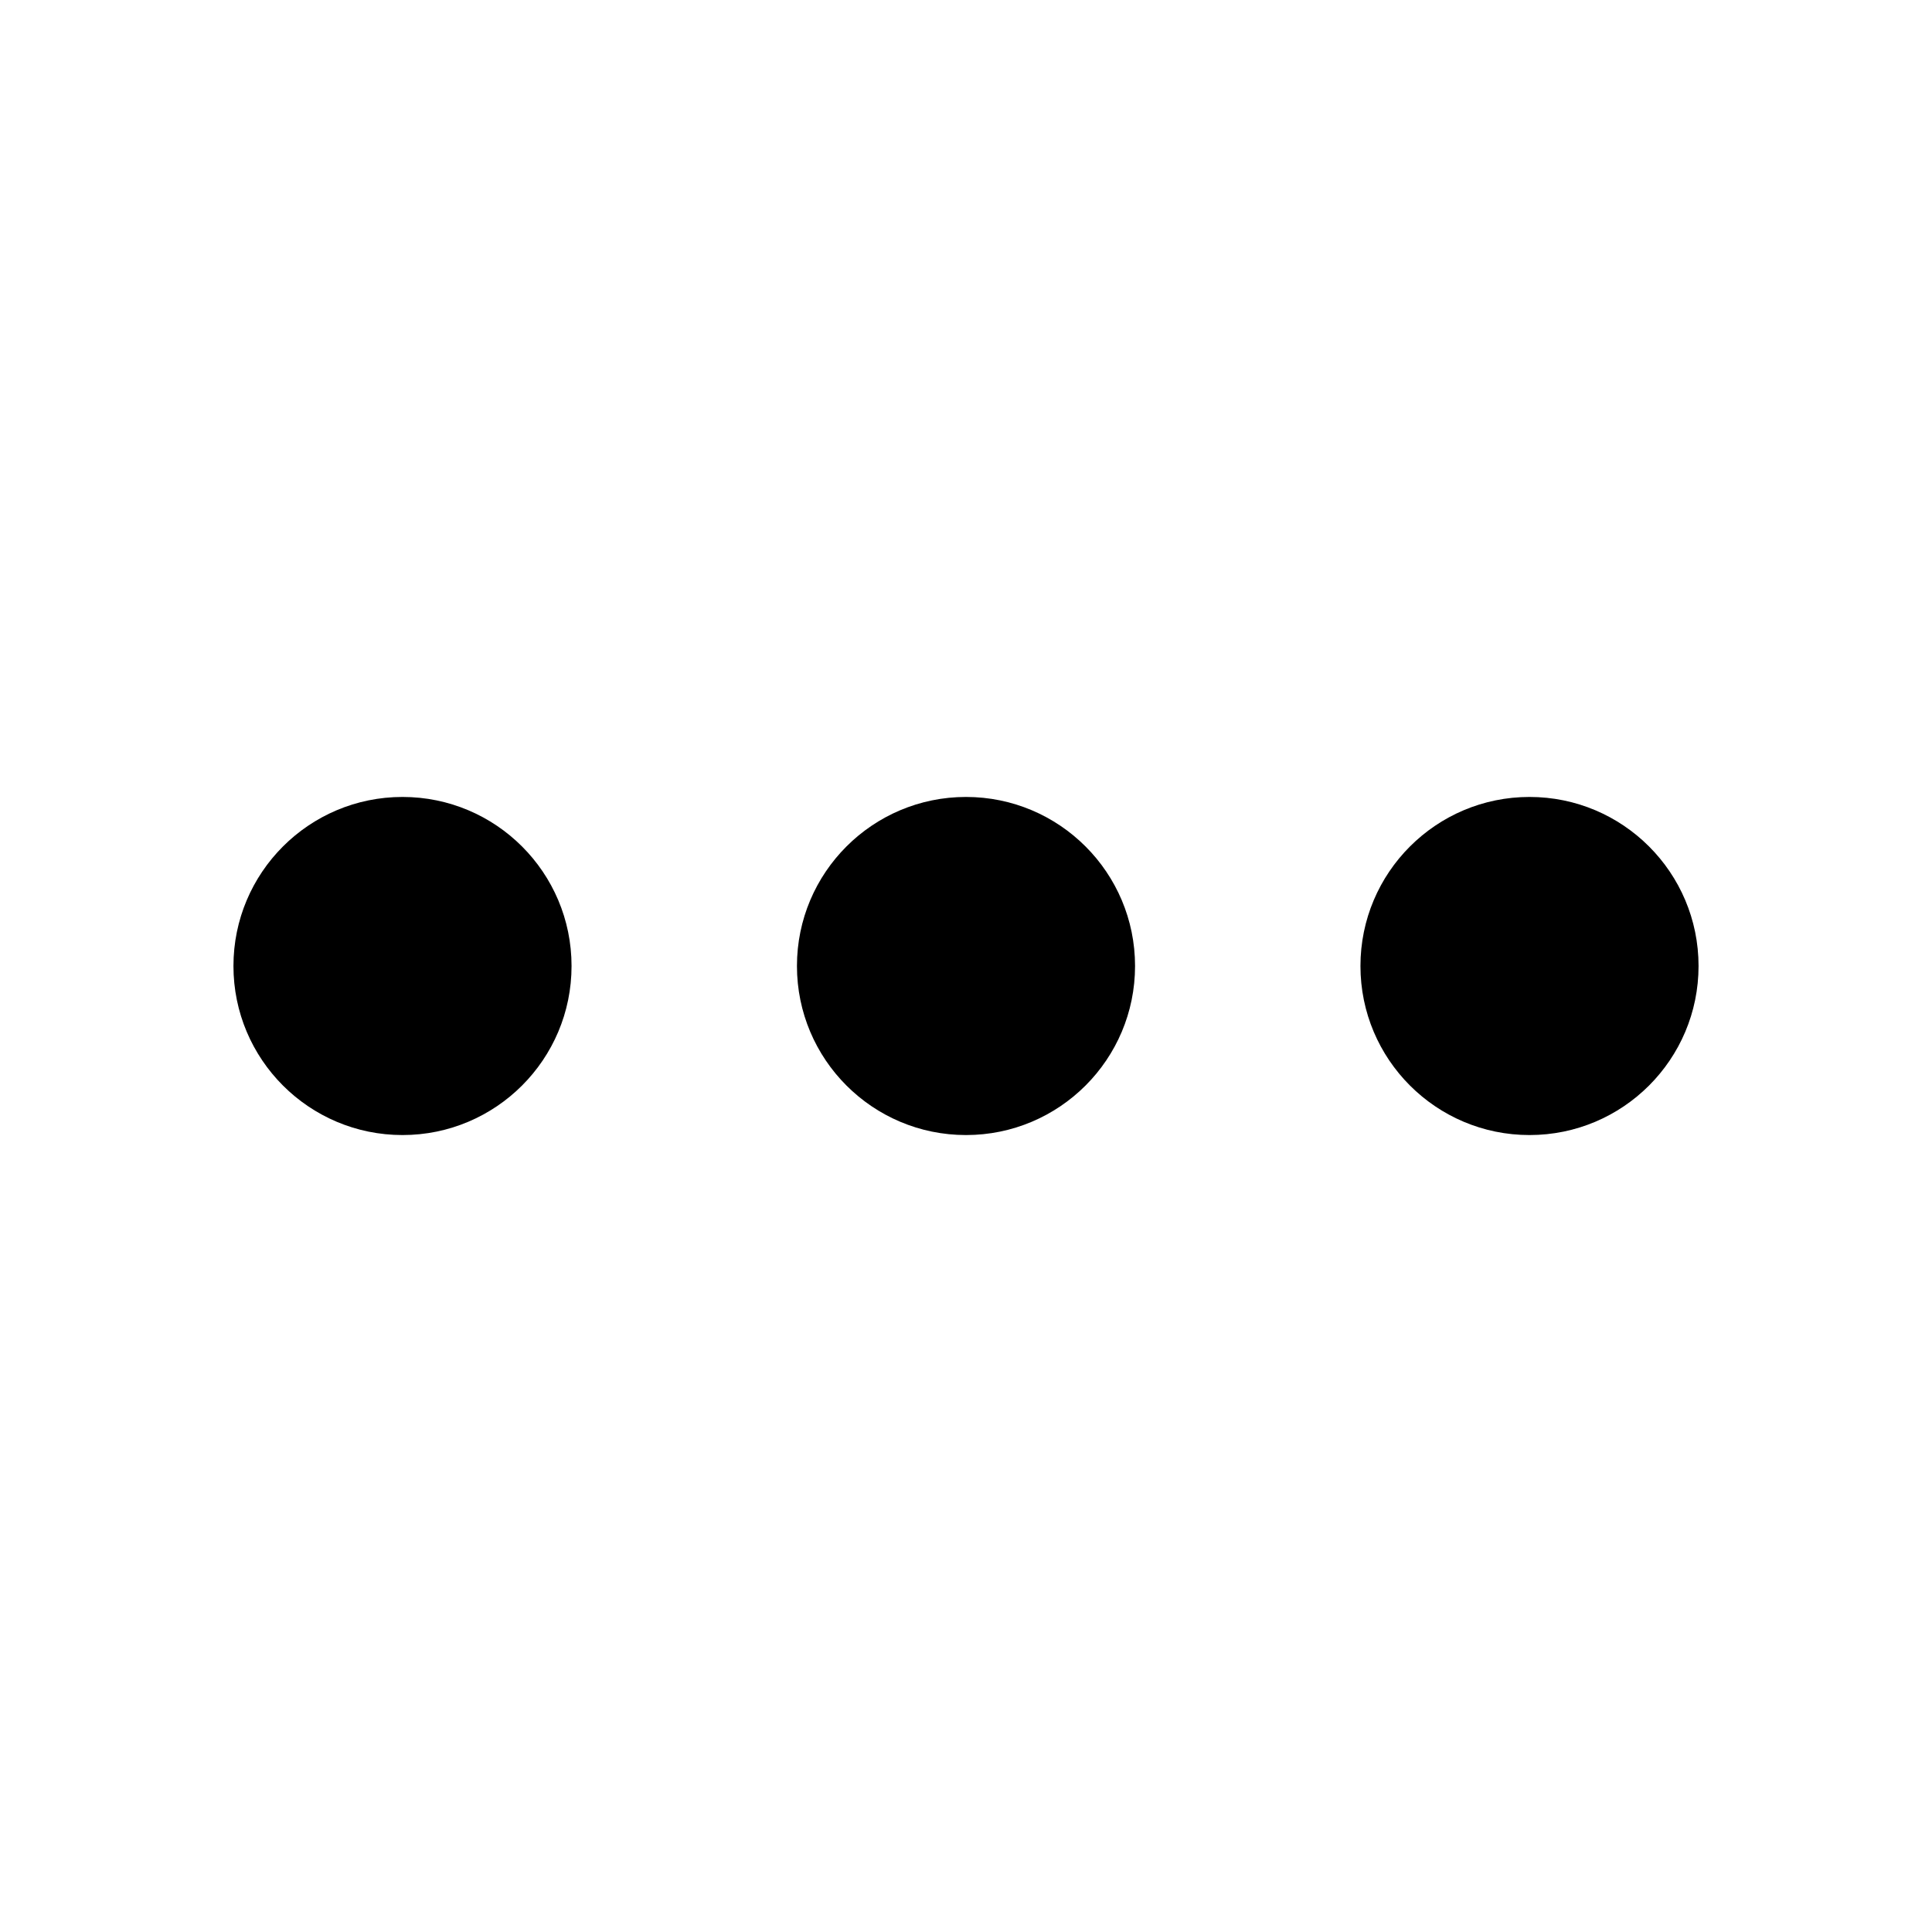
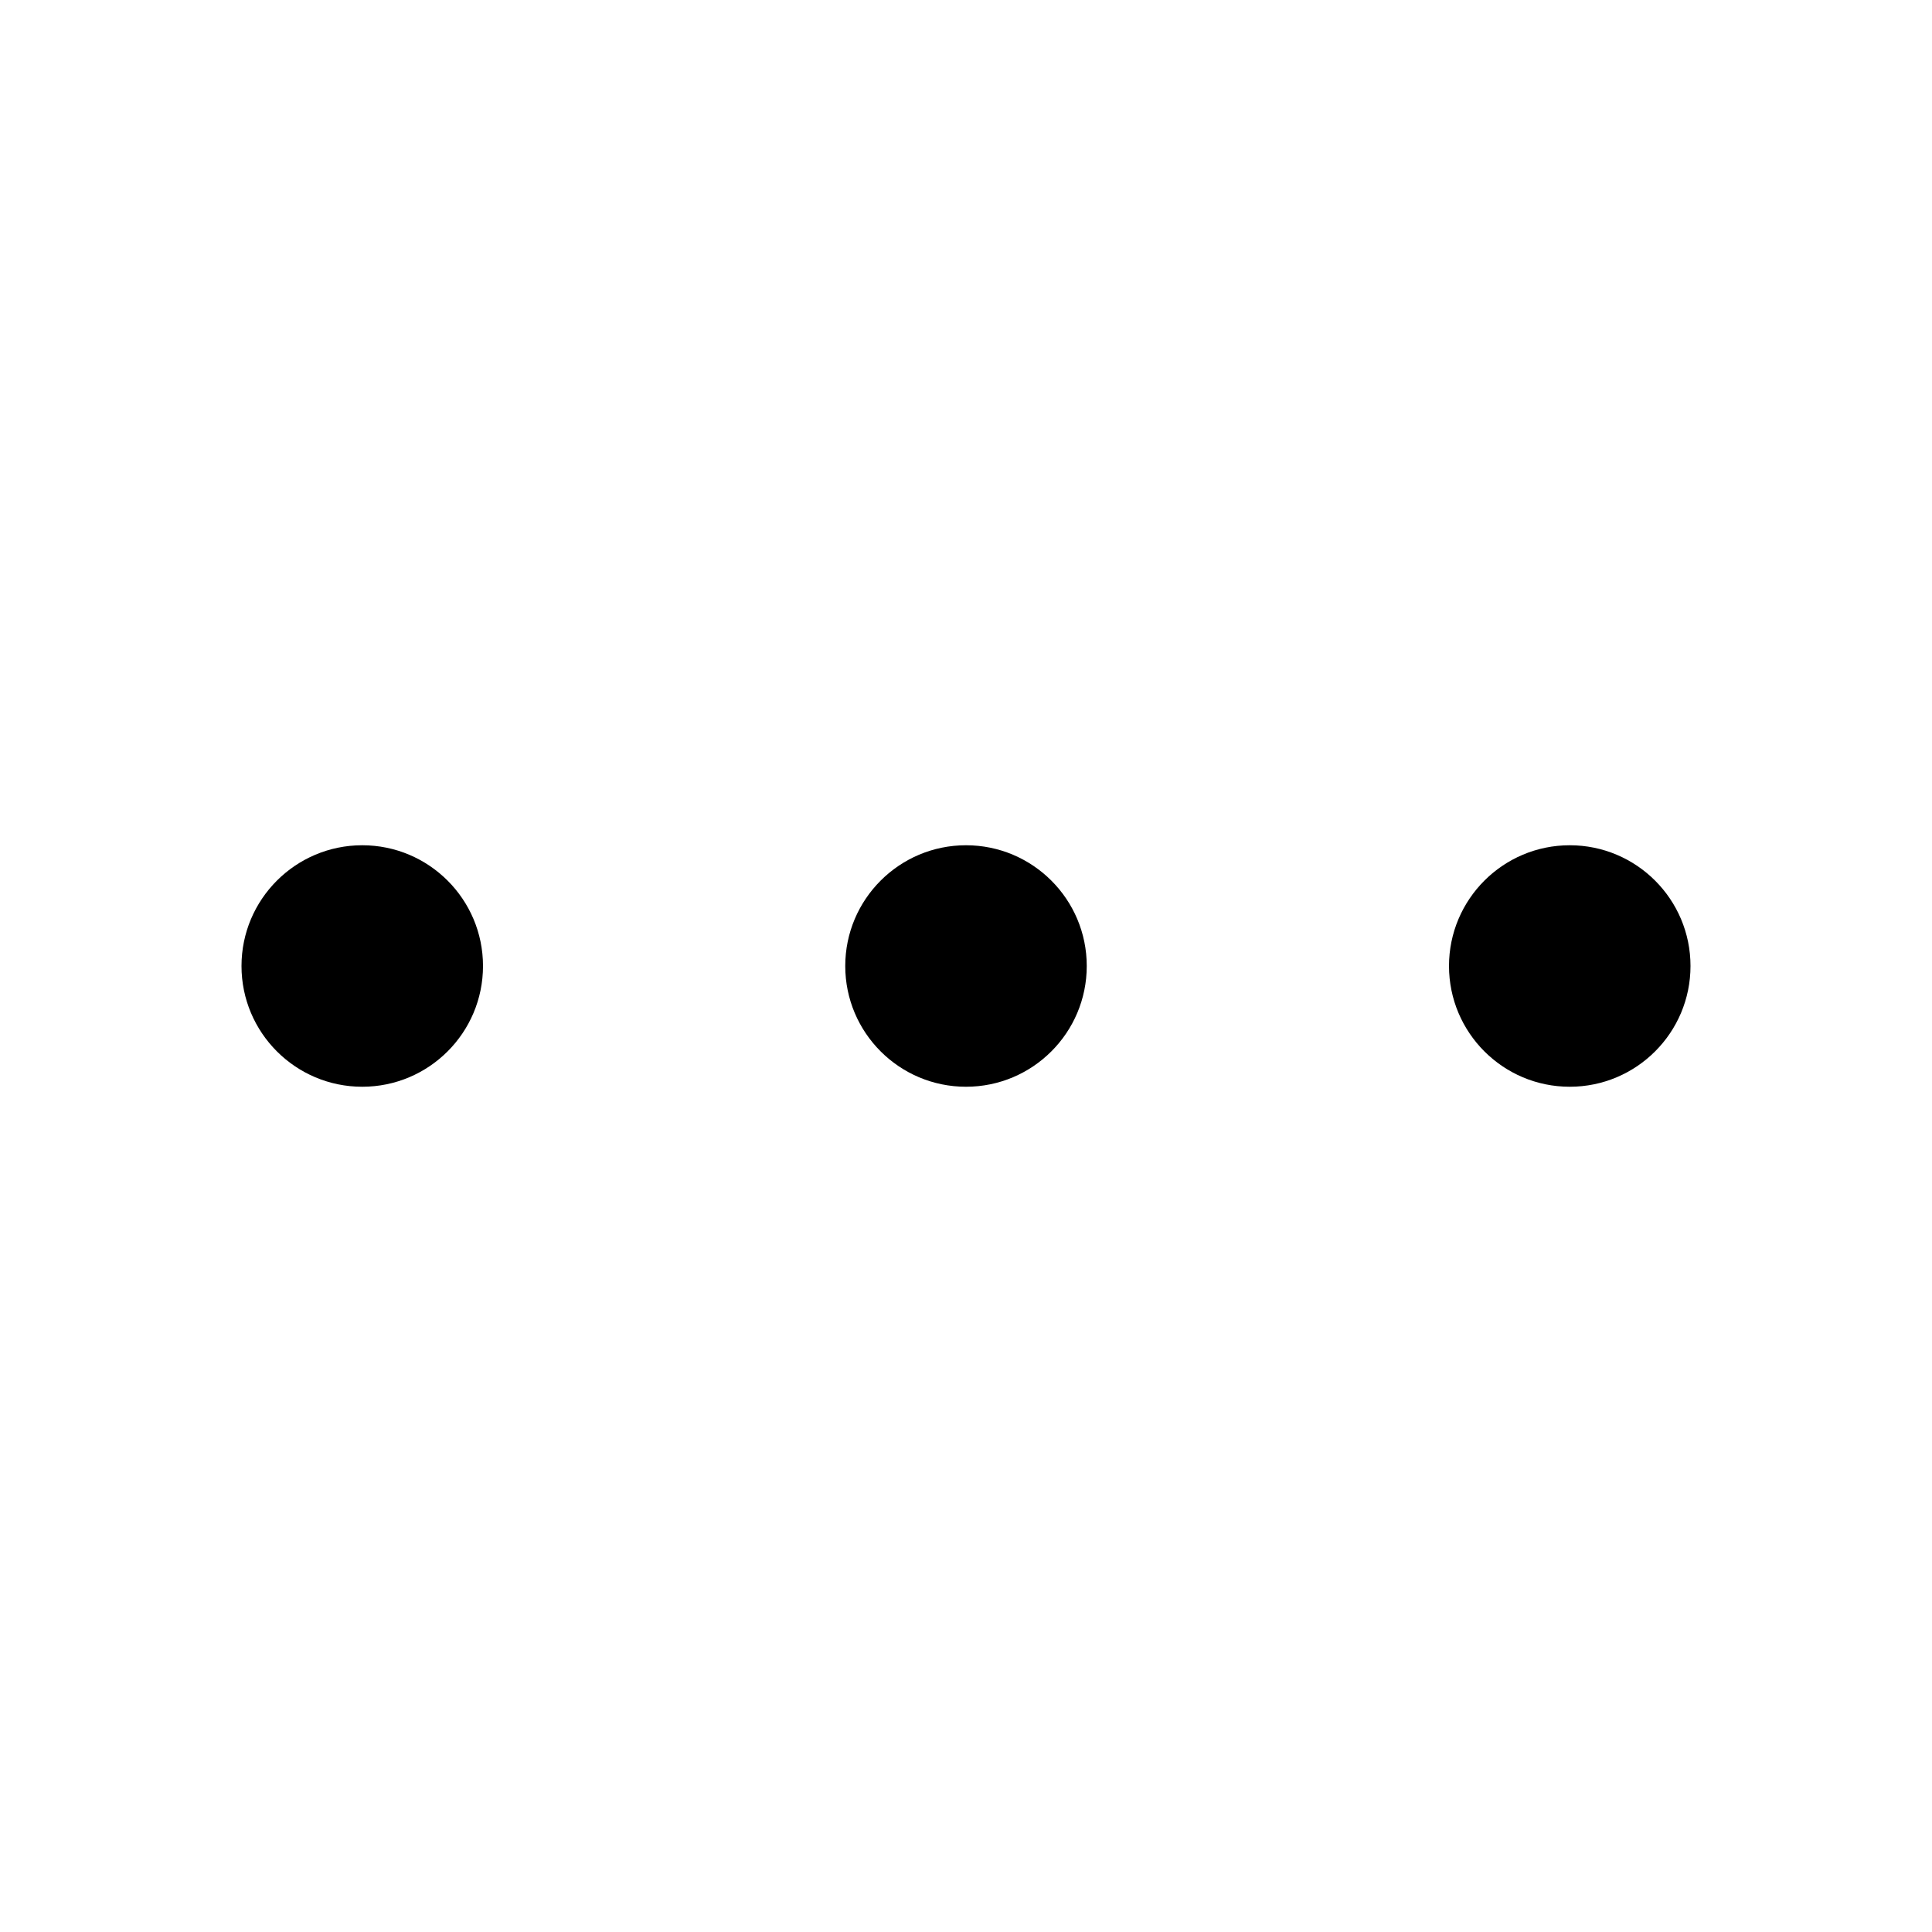
- <svg xmlns="http://www.w3.org/2000/svg" viewBox="0 0 24 24">
-   <g fill="#000">
-     <circle cx="5" cy="12" r="2.1" />
-     <circle cx="12" cy="12" r="2.1" />
-     <circle cx="19" cy="12" r="2.1" />
-   </g>
+ <svg xmlns="http://www.w3.org/2000/svg" viewBox="0 0 16 16" fill="none" stroke-width="1">
+   <path d="M3 9C3.552 9 4 8.552 4 8C4 7.448 3.552 7 3 7C2.448 7 2 7.448 2 8C2 8.552 2.448 9 3 9Z" fill="currentColor" />
+   <path d="M8 9C8.552 9 9 8.552 9 8C9 7.448 8.552 7 8 7C7.448 7 7 7.448 7 8C7 8.552 7.448 9 8 9Z" fill="currentColor" />
+   <path d="M13 9C13.552 9 14 8.552 14 8C14 7.448 13.552 7 13 7C12.448 7 12 7.448 12 8C12 8.552 12.448 9 13 9Z" fill="currentColor" />
</svg>
